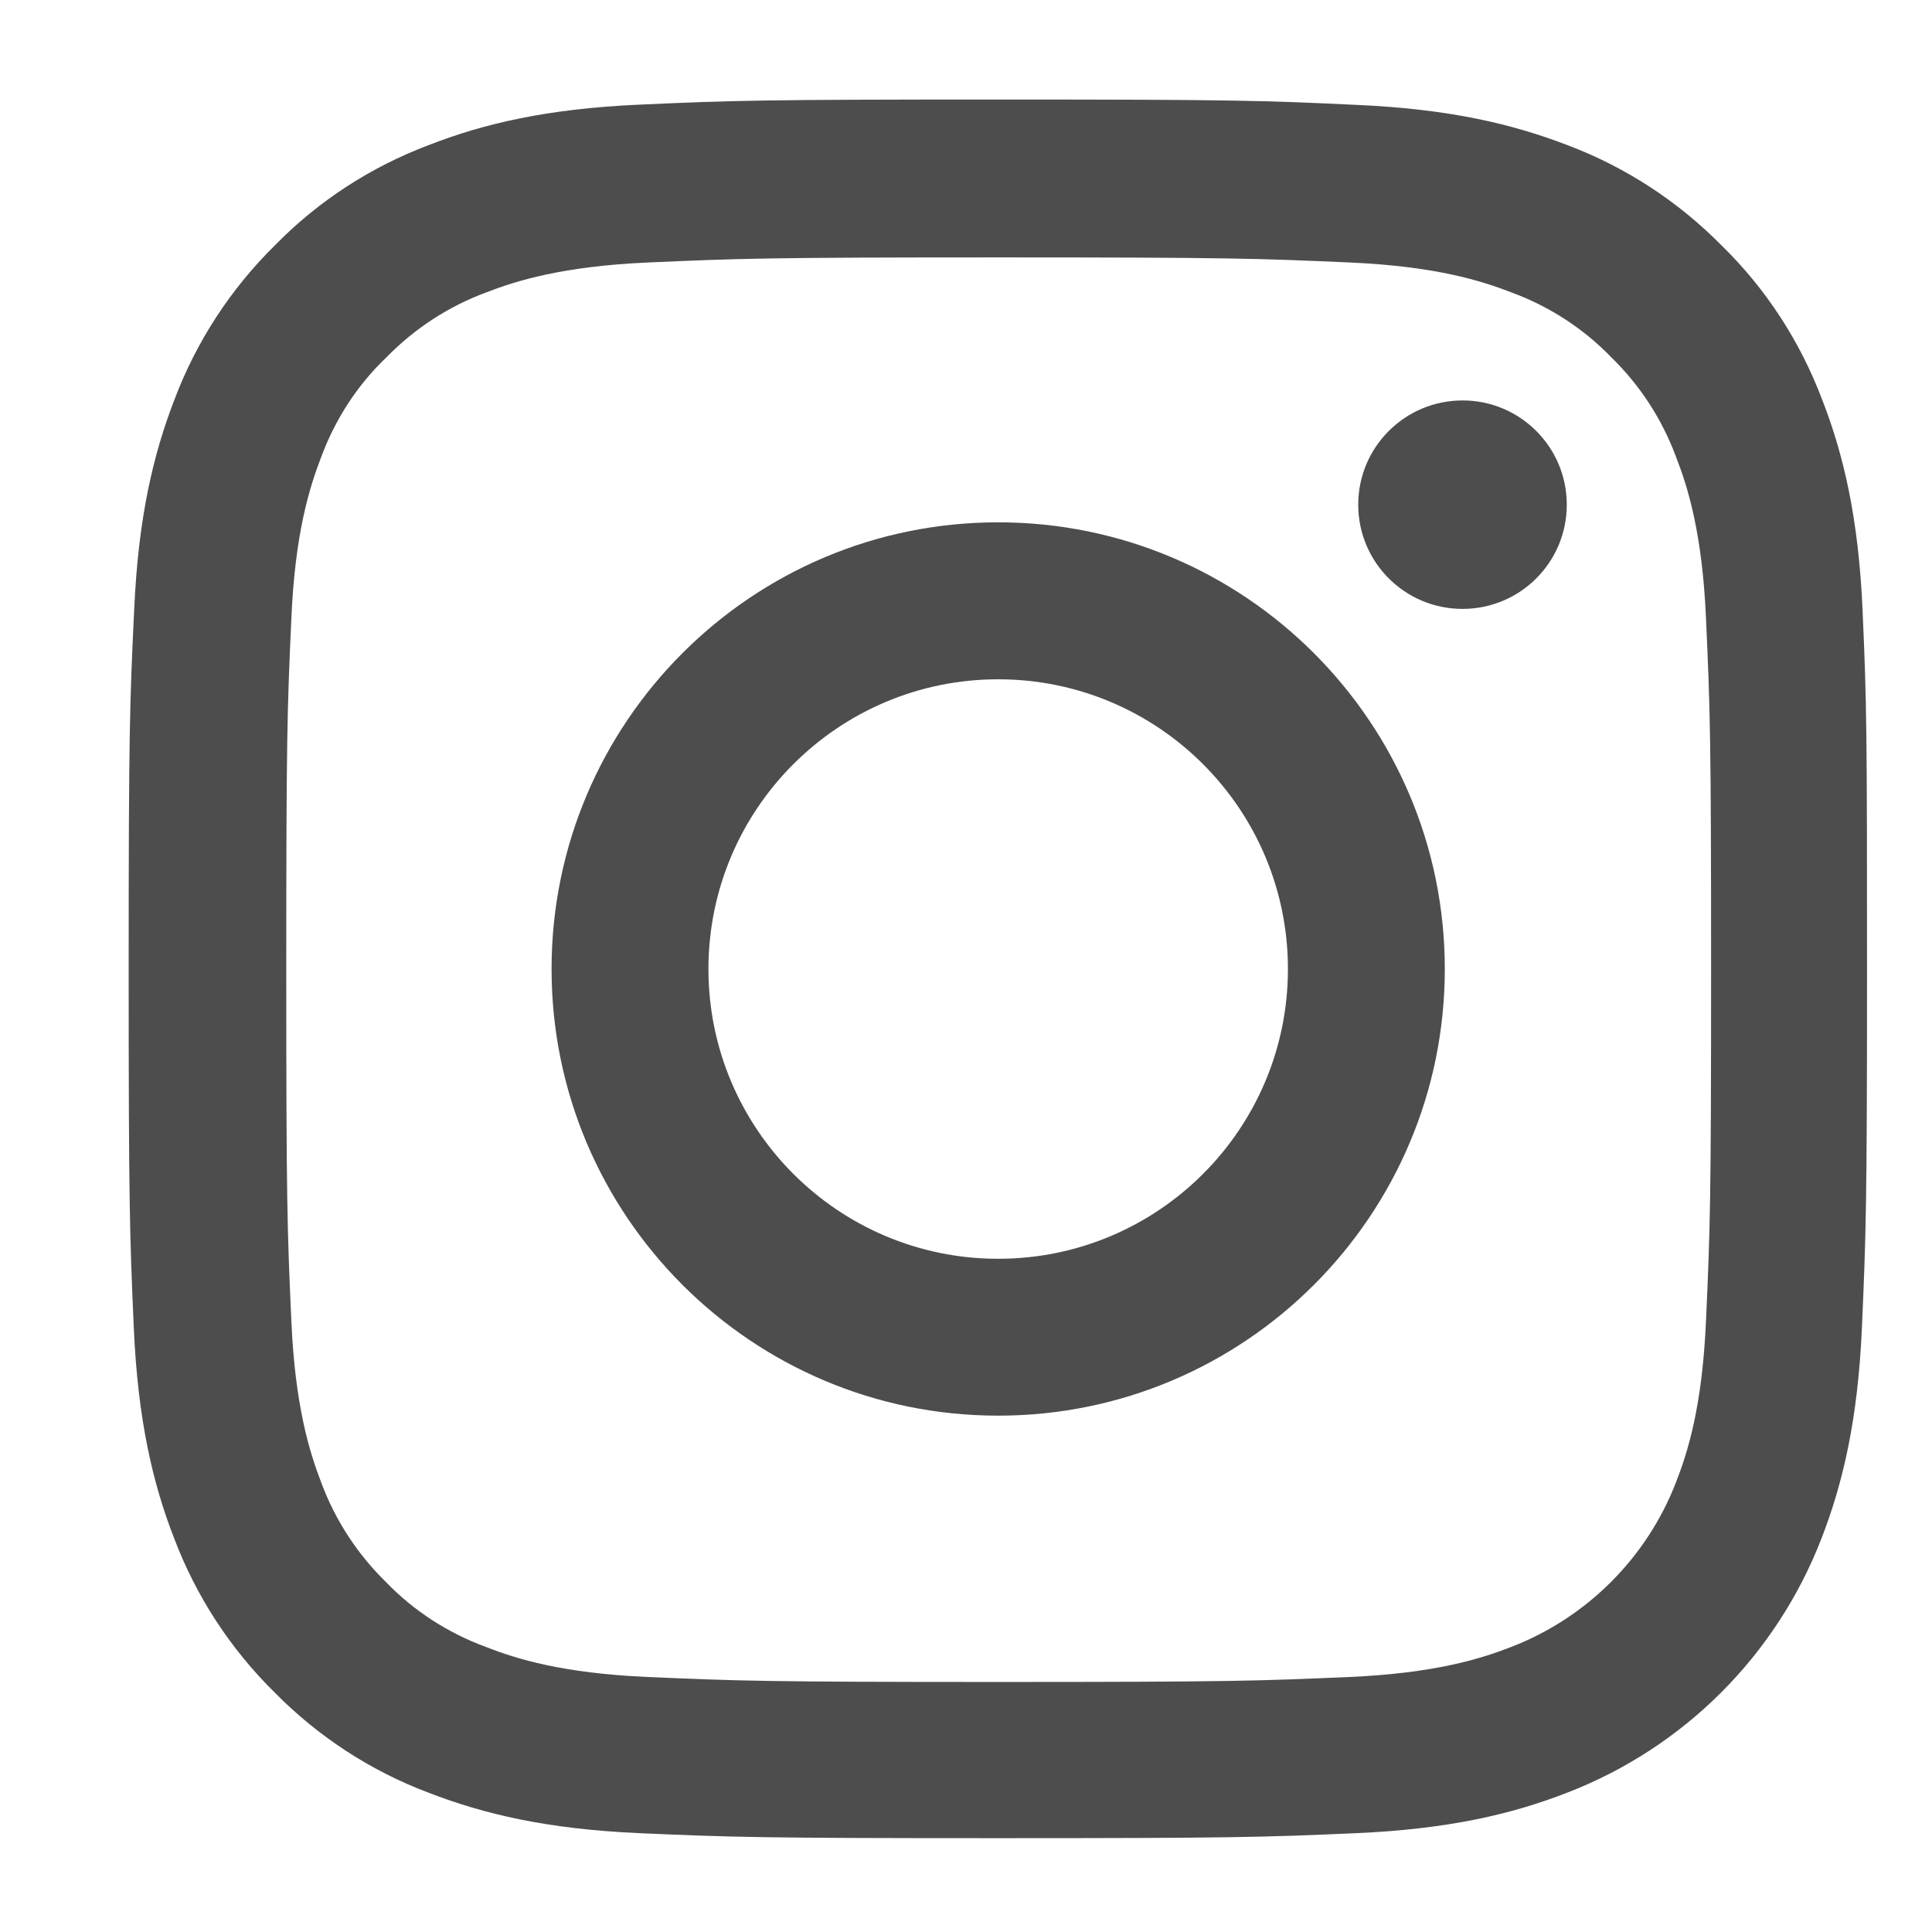
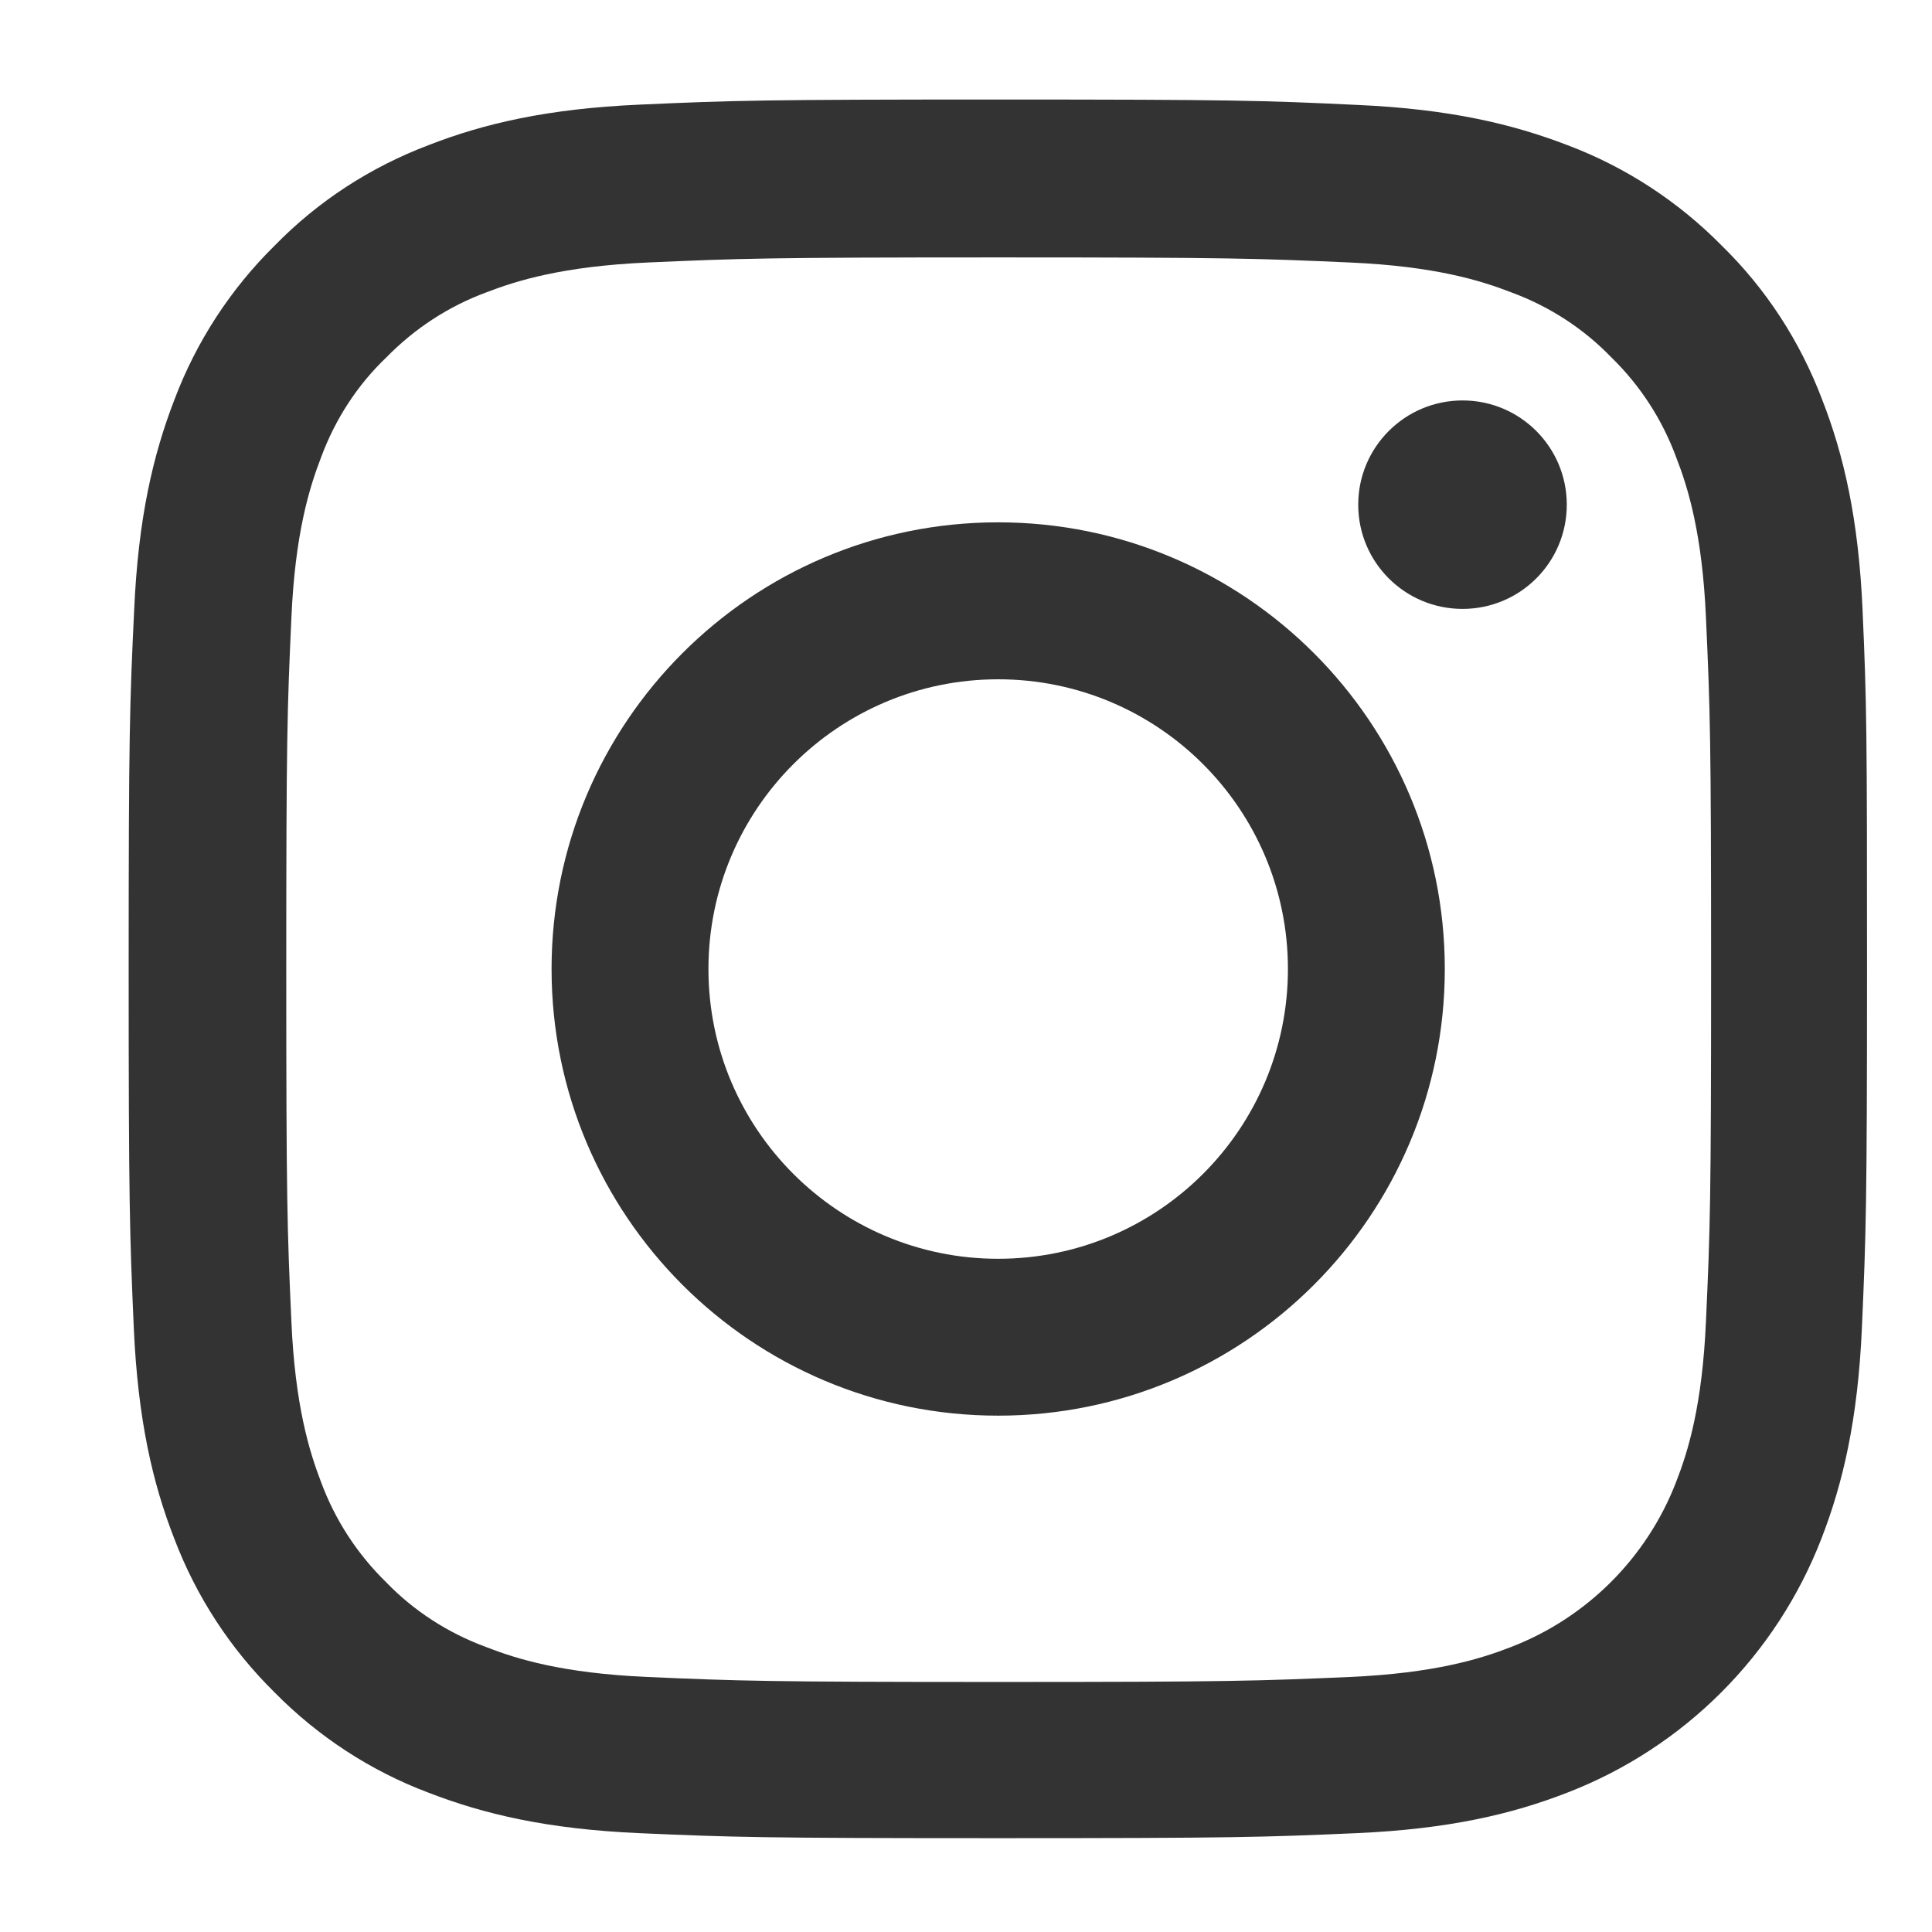
<svg xmlns="http://www.w3.org/2000/svg" version="1.1" id="svg2" xml:space="preserve" width="10.667" height="10.667" viewBox="0 0 10.667 10.667">
  <defs id="defs6" />
  <g id="g10" transform="matrix(1.333333,0,0,-1.333333,0,10.66667)">
    <g id="g12" transform="scale(0.1)">
-       <path d="m 77.129,54.711 c -0.168,3.824 -0.785,6.457 -1.672,8.734 -0.918,2.422 -2.32,4.586 -4.164,6.387 -1.801,1.828 -3.981,3.25 -6.371,4.152 -2.293,0.883 -4.91,1.504 -8.734,1.672 -3.852,0.183 -5.078,0.223 -14.855,0.223 -9.773,0 -10.996,-0.039 -14.836,-0.211 C 22.672,75.5 20.039,74.883 17.762,73.996 15.344,73.082 13.176,71.676 11.375,69.832 9.547,68.031 8.129,65.852 7.227,63.461 6.34,61.168 5.723,58.551 5.555,54.727 5.371,50.871 5.328,49.648 5.328,39.875 c 0,-9.777 0.043,-11 0.211,-14.84 0.168,-3.824 0.785,-6.457 1.672,-8.734 0.918,-2.422 2.336,-4.586 4.164,-6.387 1.801,-1.828 3.981,-3.25 6.371,-4.148 2.293,-0.887 4.91,-1.508 8.738,-1.676 3.836,-0.168 5.062,-0.207 14.836,-0.207 9.774,0 11,0.039 14.84,0.207 3.824,0.168 6.457,0.789 8.734,1.676 4.84,1.867 8.664,5.695 10.535,10.535 0.887,2.293 1.504,4.91 1.672,8.734 0.168,3.84 0.211,5.062 0.211,14.84 0,9.773 -0.012,10.996 -0.184,14.836 z m -12.25,4.391 c 0,-2.387 -1.93,-4.316 -4.316,-4.316 -2.387,0 -4.32,1.93 -4.32,4.316 0,2.383 1.934,4.316 4.32,4.316 2.387,0 4.316,-1.934 4.316,-4.316 z M 41.332,58.371 c -10.211,0 -18.492,-8.289 -18.492,-18.496 0,-10.211 8.281,-18.496 18.492,-18.496 10.215,0 18.496,8.285 18.496,18.496 0,10.207 -8.281,18.496 -18.496,18.496 z m 0,-30.496 c -6.621,0 -11.996,5.375 -11.996,12 0,6.621 5.375,11.996 11.996,11.996 6.629,0 12,-5.375 12,-11.996 0,-6.625 -5.371,-12 -12,-12 z m 29.312,-2.559 c -0.152,-3.516 -0.742,-5.418 -1.238,-6.684 -1.207,-3.133 -3.699,-5.625 -6.832,-6.832 -1.27,-0.496 -3.18,-1.086 -6.684,-1.242 -3.797,-0.164 -4.938,-0.207 -14.543,-0.207 -9.605,0 -10.758,0.043 -14.543,0.207 -3.516,0.156 -5.414,0.746 -6.68,1.242 -1.562,0.574 -2.984,1.488 -4.137,2.684 -1.195,1.168 -2.109,2.574 -2.688,4.133 -0.488,1.27 -1.082,3.184 -1.234,6.684 -0.172,3.797 -0.211,4.938 -0.211,14.543 0,9.609 0.039,10.762 0.211,14.547 0.152,3.516 0.746,5.414 1.234,6.68 0.578,1.559 1.492,2.981 2.703,4.133 1.168,1.195 2.574,2.113 4.133,2.688 1.27,0.492 3.18,1.082 6.684,1.238 3.797,0.168 4.938,0.211 14.543,0.211 9.617,0 10.758,-0.043 14.543,-0.211 3.516,-0.156 5.414,-0.746 6.68,-1.238 1.562,-0.574 2.984,-1.492 4.137,-2.688 1.195,-1.164 2.109,-2.574 2.684,-4.133 0.496,-1.266 1.086,-3.18 1.238,-6.68 0.172,-3.801 0.211,-4.938 0.211,-14.547 0,-9.605 -0.039,-10.73 -0.211,-14.527 v 0" style="fill:#4d4d4d;fill-opacity:1;fill-rule:nonzero;stroke:none" id="path14" />
+       <path d="m 77.129,54.711 c -0.168,3.824 -0.785,6.457 -1.672,8.734 -0.918,2.422 -2.32,4.586 -4.164,6.387 -1.801,1.828 -3.981,3.25 -6.371,4.152 -2.293,0.883 -4.91,1.504 -8.734,1.672 -3.852,0.183 -5.078,0.223 -14.855,0.223 -9.773,0 -10.996,-0.039 -14.836,-0.211 C 22.672,75.5 20.039,74.883 17.762,73.996 15.344,73.082 13.176,71.676 11.375,69.832 9.547,68.031 8.129,65.852 7.227,63.461 6.34,61.168 5.723,58.551 5.555,54.727 5.371,50.871 5.328,49.648 5.328,39.875 c 0,-9.777 0.043,-11 0.211,-14.84 0.168,-3.824 0.785,-6.457 1.672,-8.734 0.918,-2.422 2.336,-4.586 4.164,-6.387 1.801,-1.828 3.981,-3.25 6.371,-4.148 2.293,-0.887 4.91,-1.508 8.738,-1.676 3.836,-0.168 5.062,-0.207 14.836,-0.207 9.774,0 11,0.039 14.84,0.207 3.824,0.168 6.457,0.789 8.734,1.676 4.84,1.867 8.664,5.695 10.535,10.535 0.887,2.293 1.504,4.91 1.672,8.734 0.168,3.84 0.211,5.062 0.211,14.84 0,9.773 -0.012,10.996 -0.184,14.836 z m -12.25,4.391 c 0,-2.387 -1.93,-4.316 -4.316,-4.316 -2.387,0 -4.32,1.93 -4.32,4.316 0,2.383 1.934,4.316 4.32,4.316 2.387,0 4.316,-1.934 4.316,-4.316 z M 41.332,58.371 c -10.211,0 -18.492,-8.289 -18.492,-18.496 0,-10.211 8.281,-18.496 18.492,-18.496 10.215,0 18.496,8.285 18.496,18.496 0,10.207 -8.281,18.496 -18.496,18.496 z m 0,-30.496 c -6.621,0 -11.996,5.375 -11.996,12 0,6.621 5.375,11.996 11.996,11.996 6.629,0 12,-5.375 12,-11.996 0,-6.625 -5.371,-12 -12,-12 z m 29.312,-2.559 c -0.152,-3.516 -0.742,-5.418 -1.238,-6.684 -1.207,-3.133 -3.699,-5.625 -6.832,-6.832 -1.27,-0.496 -3.18,-1.086 -6.684,-1.242 -3.797,-0.164 -4.938,-0.207 -14.543,-0.207 -9.605,0 -10.758,0.043 -14.543,0.207 -3.516,0.156 -5.414,0.746 -6.68,1.242 -1.562,0.574 -2.984,1.488 -4.137,2.684 -1.195,1.168 -2.109,2.574 -2.688,4.133 -0.488,1.27 -1.082,3.184 -1.234,6.684 -0.172,3.797 -0.211,4.938 -0.211,14.543 0,9.609 0.039,10.762 0.211,14.547 0.152,3.516 0.746,5.414 1.234,6.68 0.578,1.559 1.492,2.981 2.703,4.133 1.168,1.195 2.574,2.113 4.133,2.688 1.27,0.492 3.18,1.082 6.684,1.238 3.797,0.168 4.938,0.211 14.543,0.211 9.617,0 10.758,-0.043 14.543,-0.211 3.516,-0.156 5.414,-0.746 6.68,-1.238 1.562,-0.574 2.984,-1.492 4.137,-2.688 1.195,-1.164 2.109,-2.574 2.684,-4.133 0.496,-1.266 1.086,-3.18 1.238,-6.68 0.172,-3.801 0.211,-4.938 0.211,-14.547 0,-9.605 -0.039,-10.73 -0.211,-14.527 v 0" style="fill:#333;fill-opacity:1;fill-rule:nonzero;stroke:none" id="path14" />
    </g>
  </g>
</svg>
